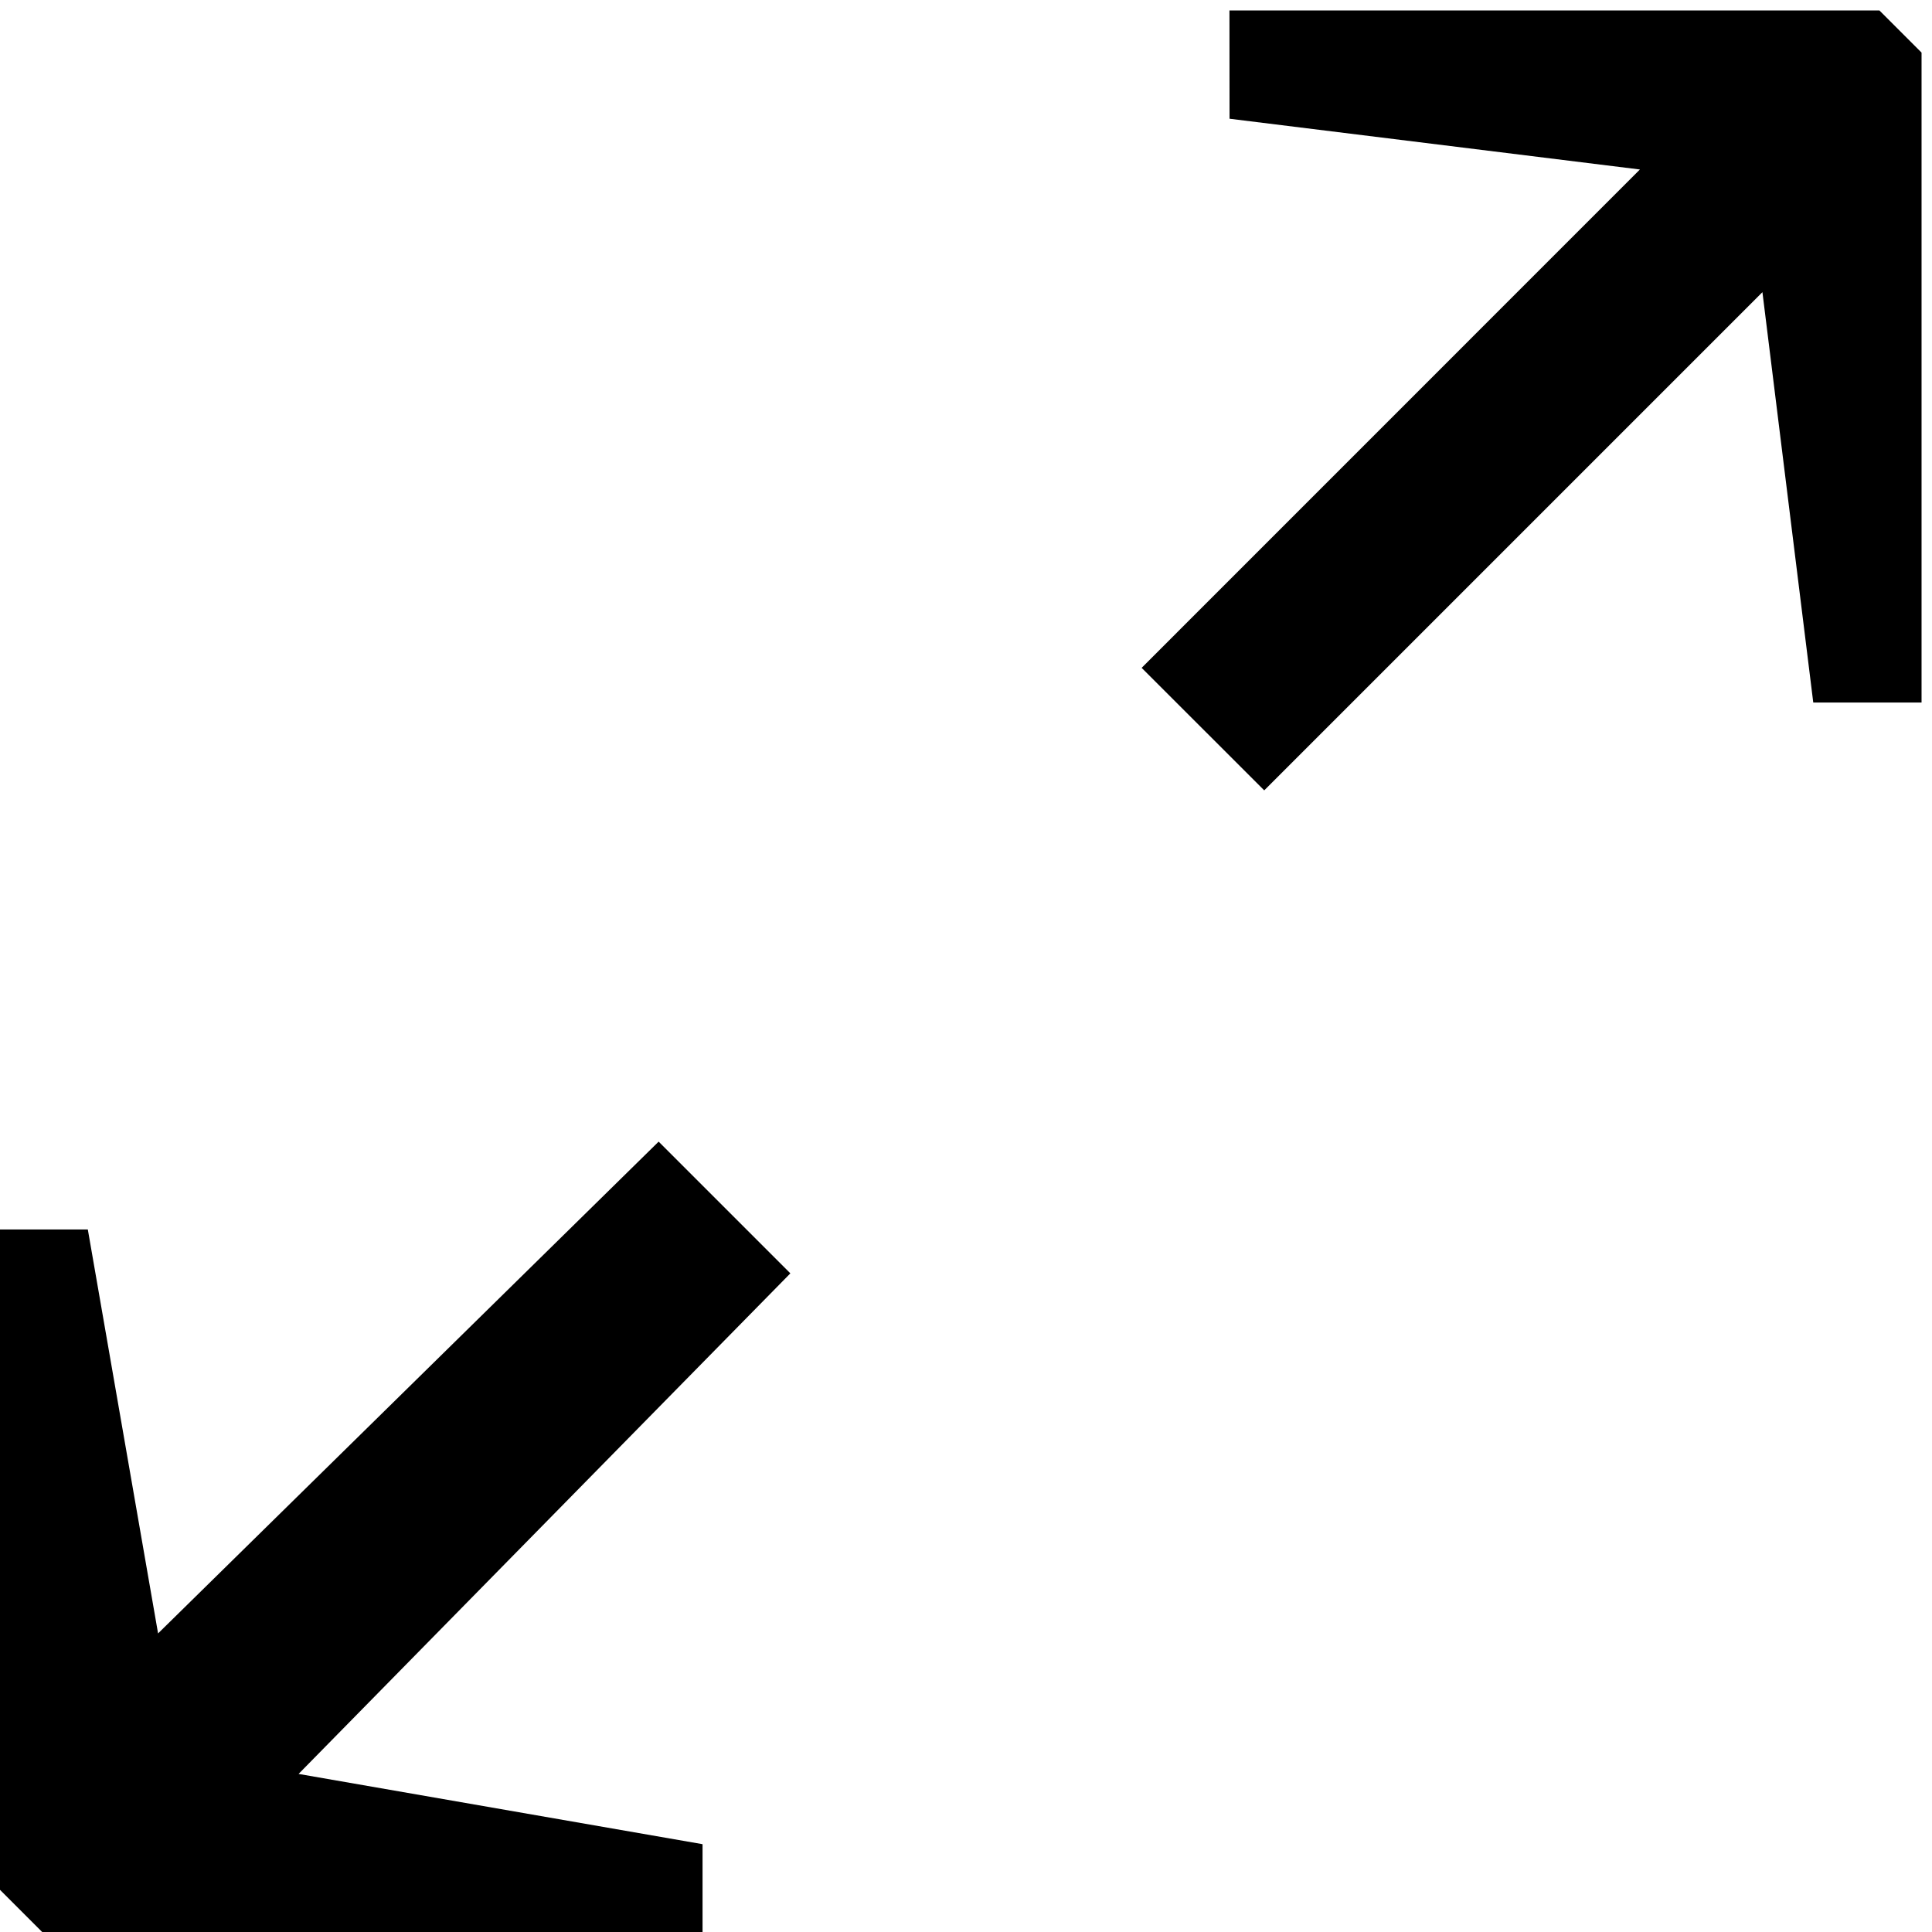
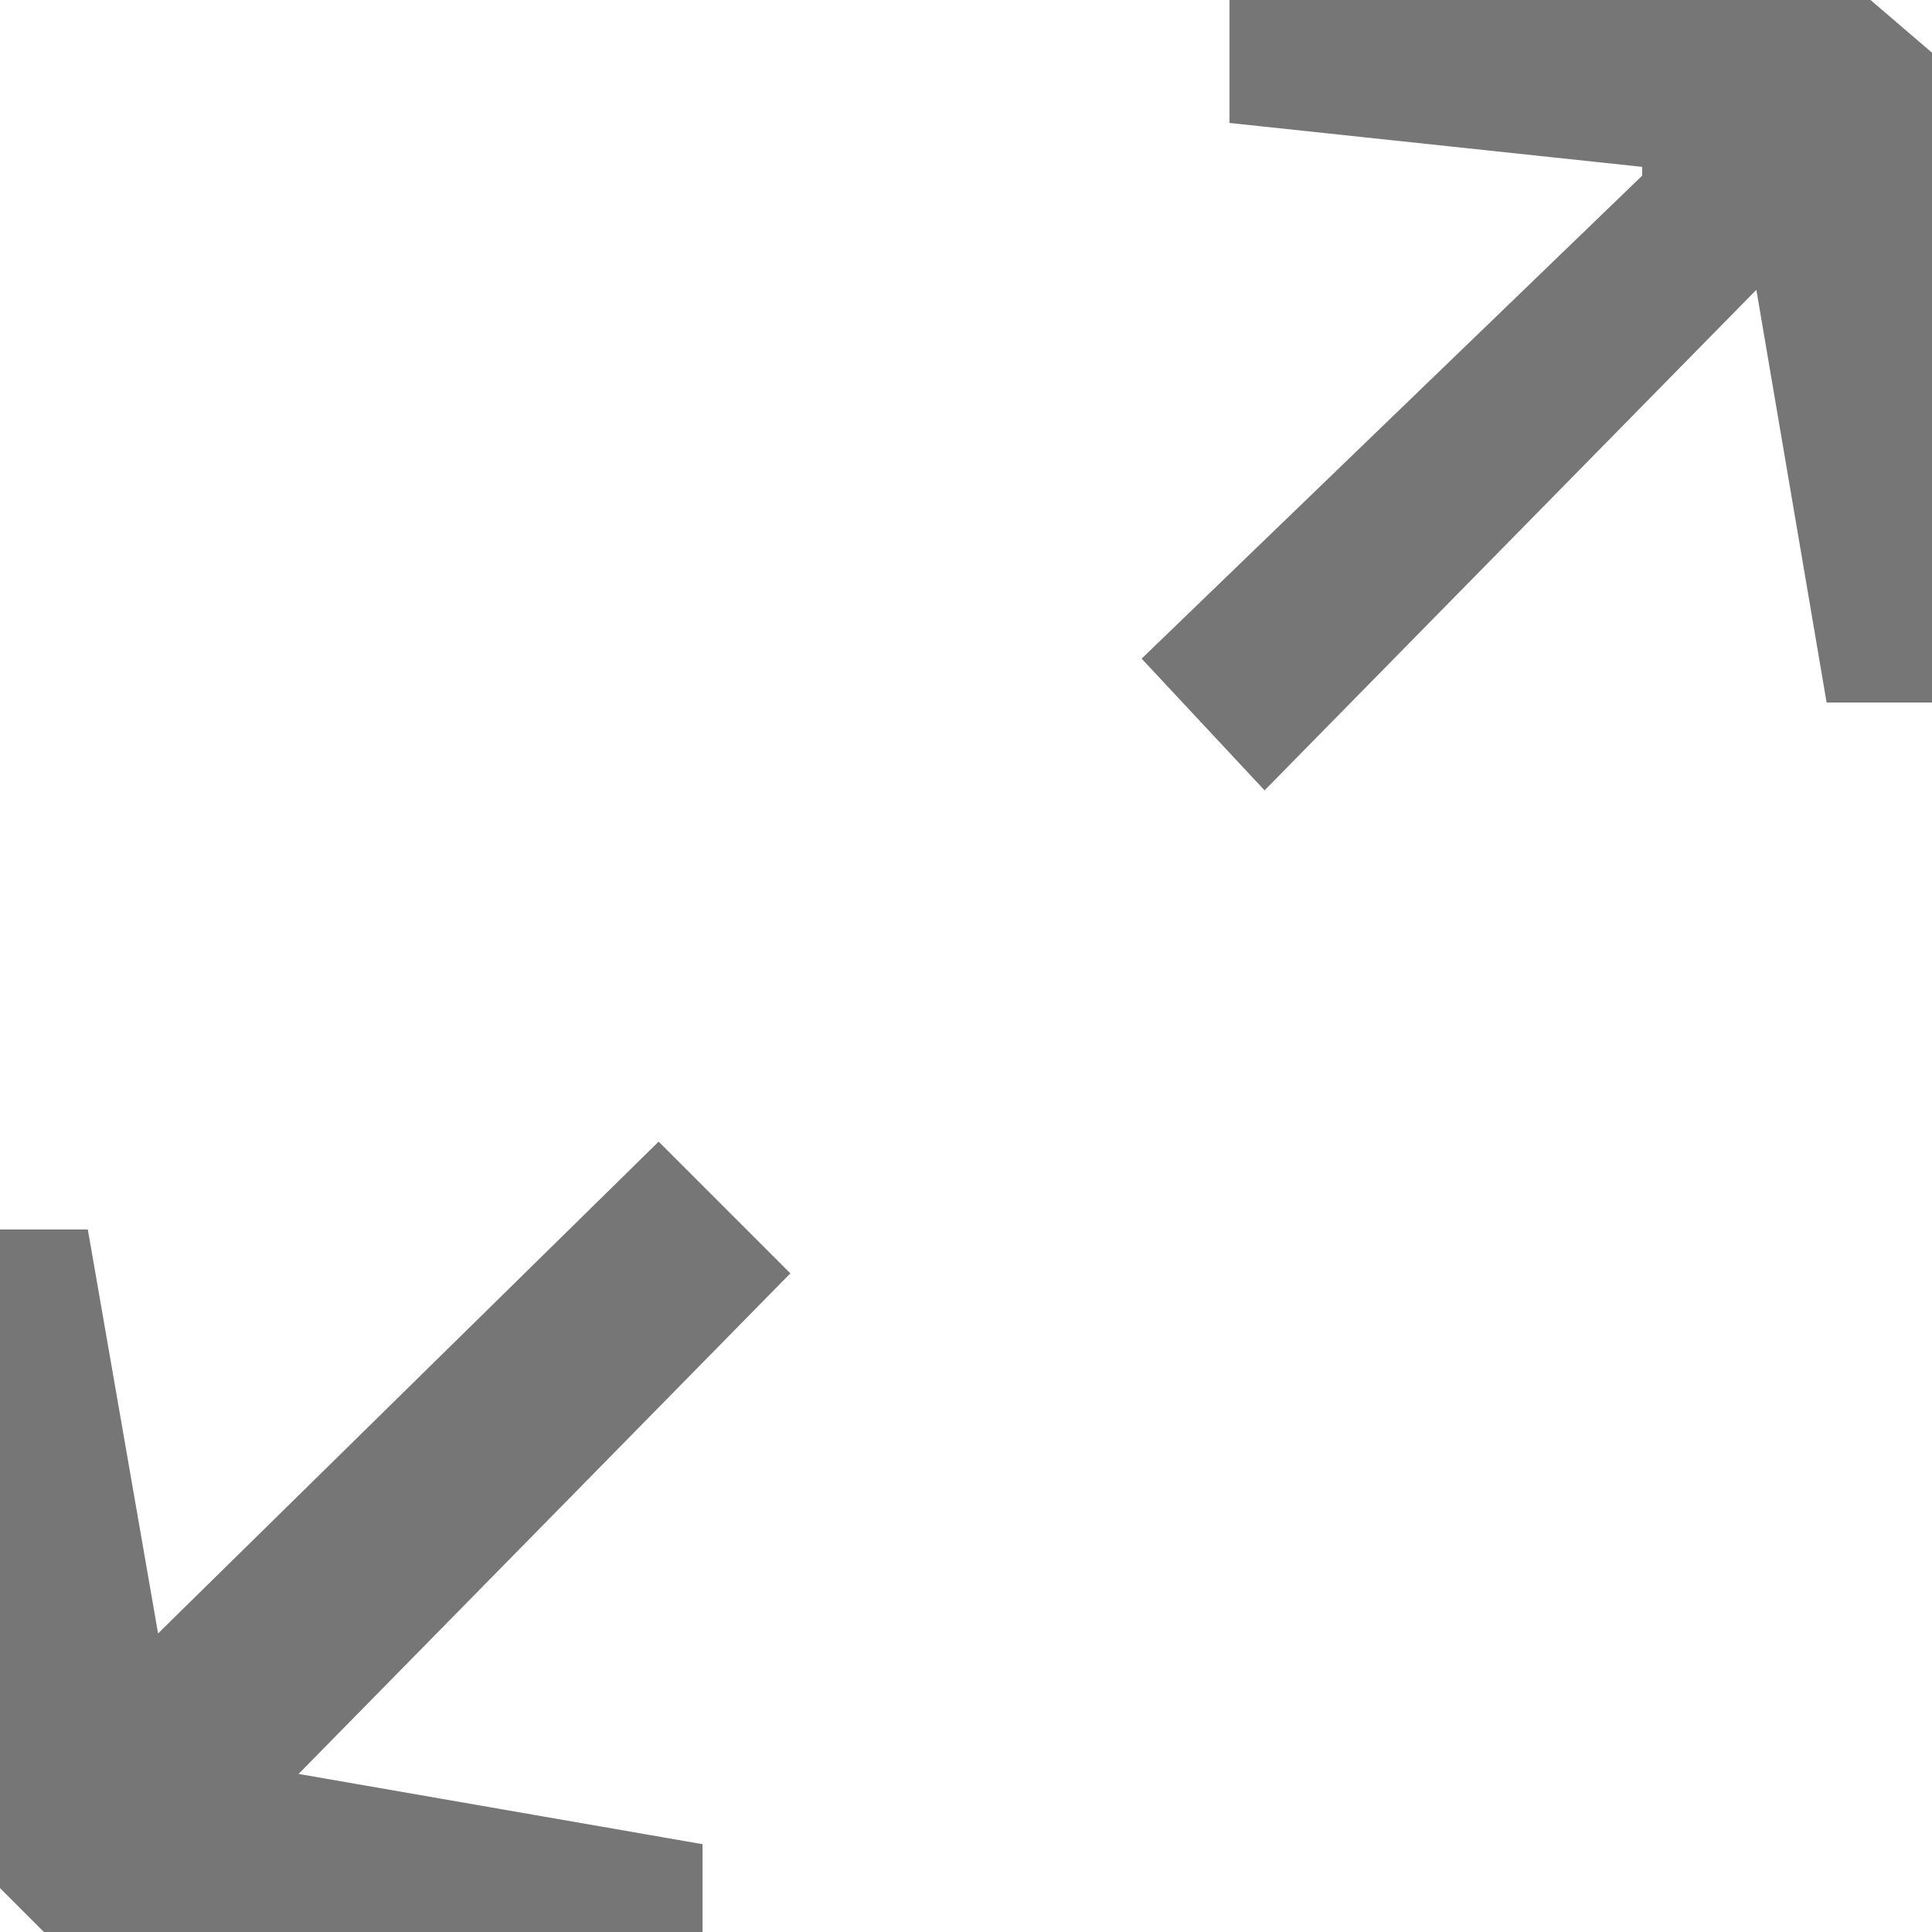
<svg xmlns="http://www.w3.org/2000/svg" width="22" height="22">
-   <path fill="#767676" d="M11.001 32.313c-11.752 0-21.314-9.561-21.314-21.313 0-11.751 9.562-21.312 21.314-21.312 11.751 0 21.313 9.561 21.313 21.312 0 11.752-9.562 21.313-21.313 21.313m0-43.313c-12.151 0-22.001 9.849-22.001 22s9.85 22.001 22.001 22.001c12.15 0 21.999-9.85 21.999-22.001 0-12.151-9.849-22-21.999-22" />
-   <path d="M3.4 20.2l5.6-5.7-1.5-1.5-5.7 5.6-.8-4.6h-1v7.52l.48.48h7.52v-1l-4.6-.8m15.274-18.27l-5.674 5.675 1.396 1.395 5.673-5.673.579 4.673h1.233v-7.401l-.48-.48h-7.401l.001 1.233 4.673.578" />
+   <path fill="#767676" d="M11 32.3c-11.8 0-21.3-9.6-21.3-21.3s9.5-21.3 21.3-21.3 21.3 9.5 21.3 21.3-9.5 21.3-21.3 21.3m0-43.3c-12.2 0-22 9.8-22 22s9.8 22 22 22 22-9.8 22-22-9.8-22-22-22M3.4 20.2l5.6-5.7-1.5-1.5-5.7 5.6-.8-4.6h-1v7.5l.5.5h7.5v-1l-4.6-.8m15.3-18.2l-5.7 5.5 1.4 1.5 5.6-5.7.8 4.7h1.2v-7.4l-.7-.6h-7.3v1.4l4.7.5" />
</svg>
